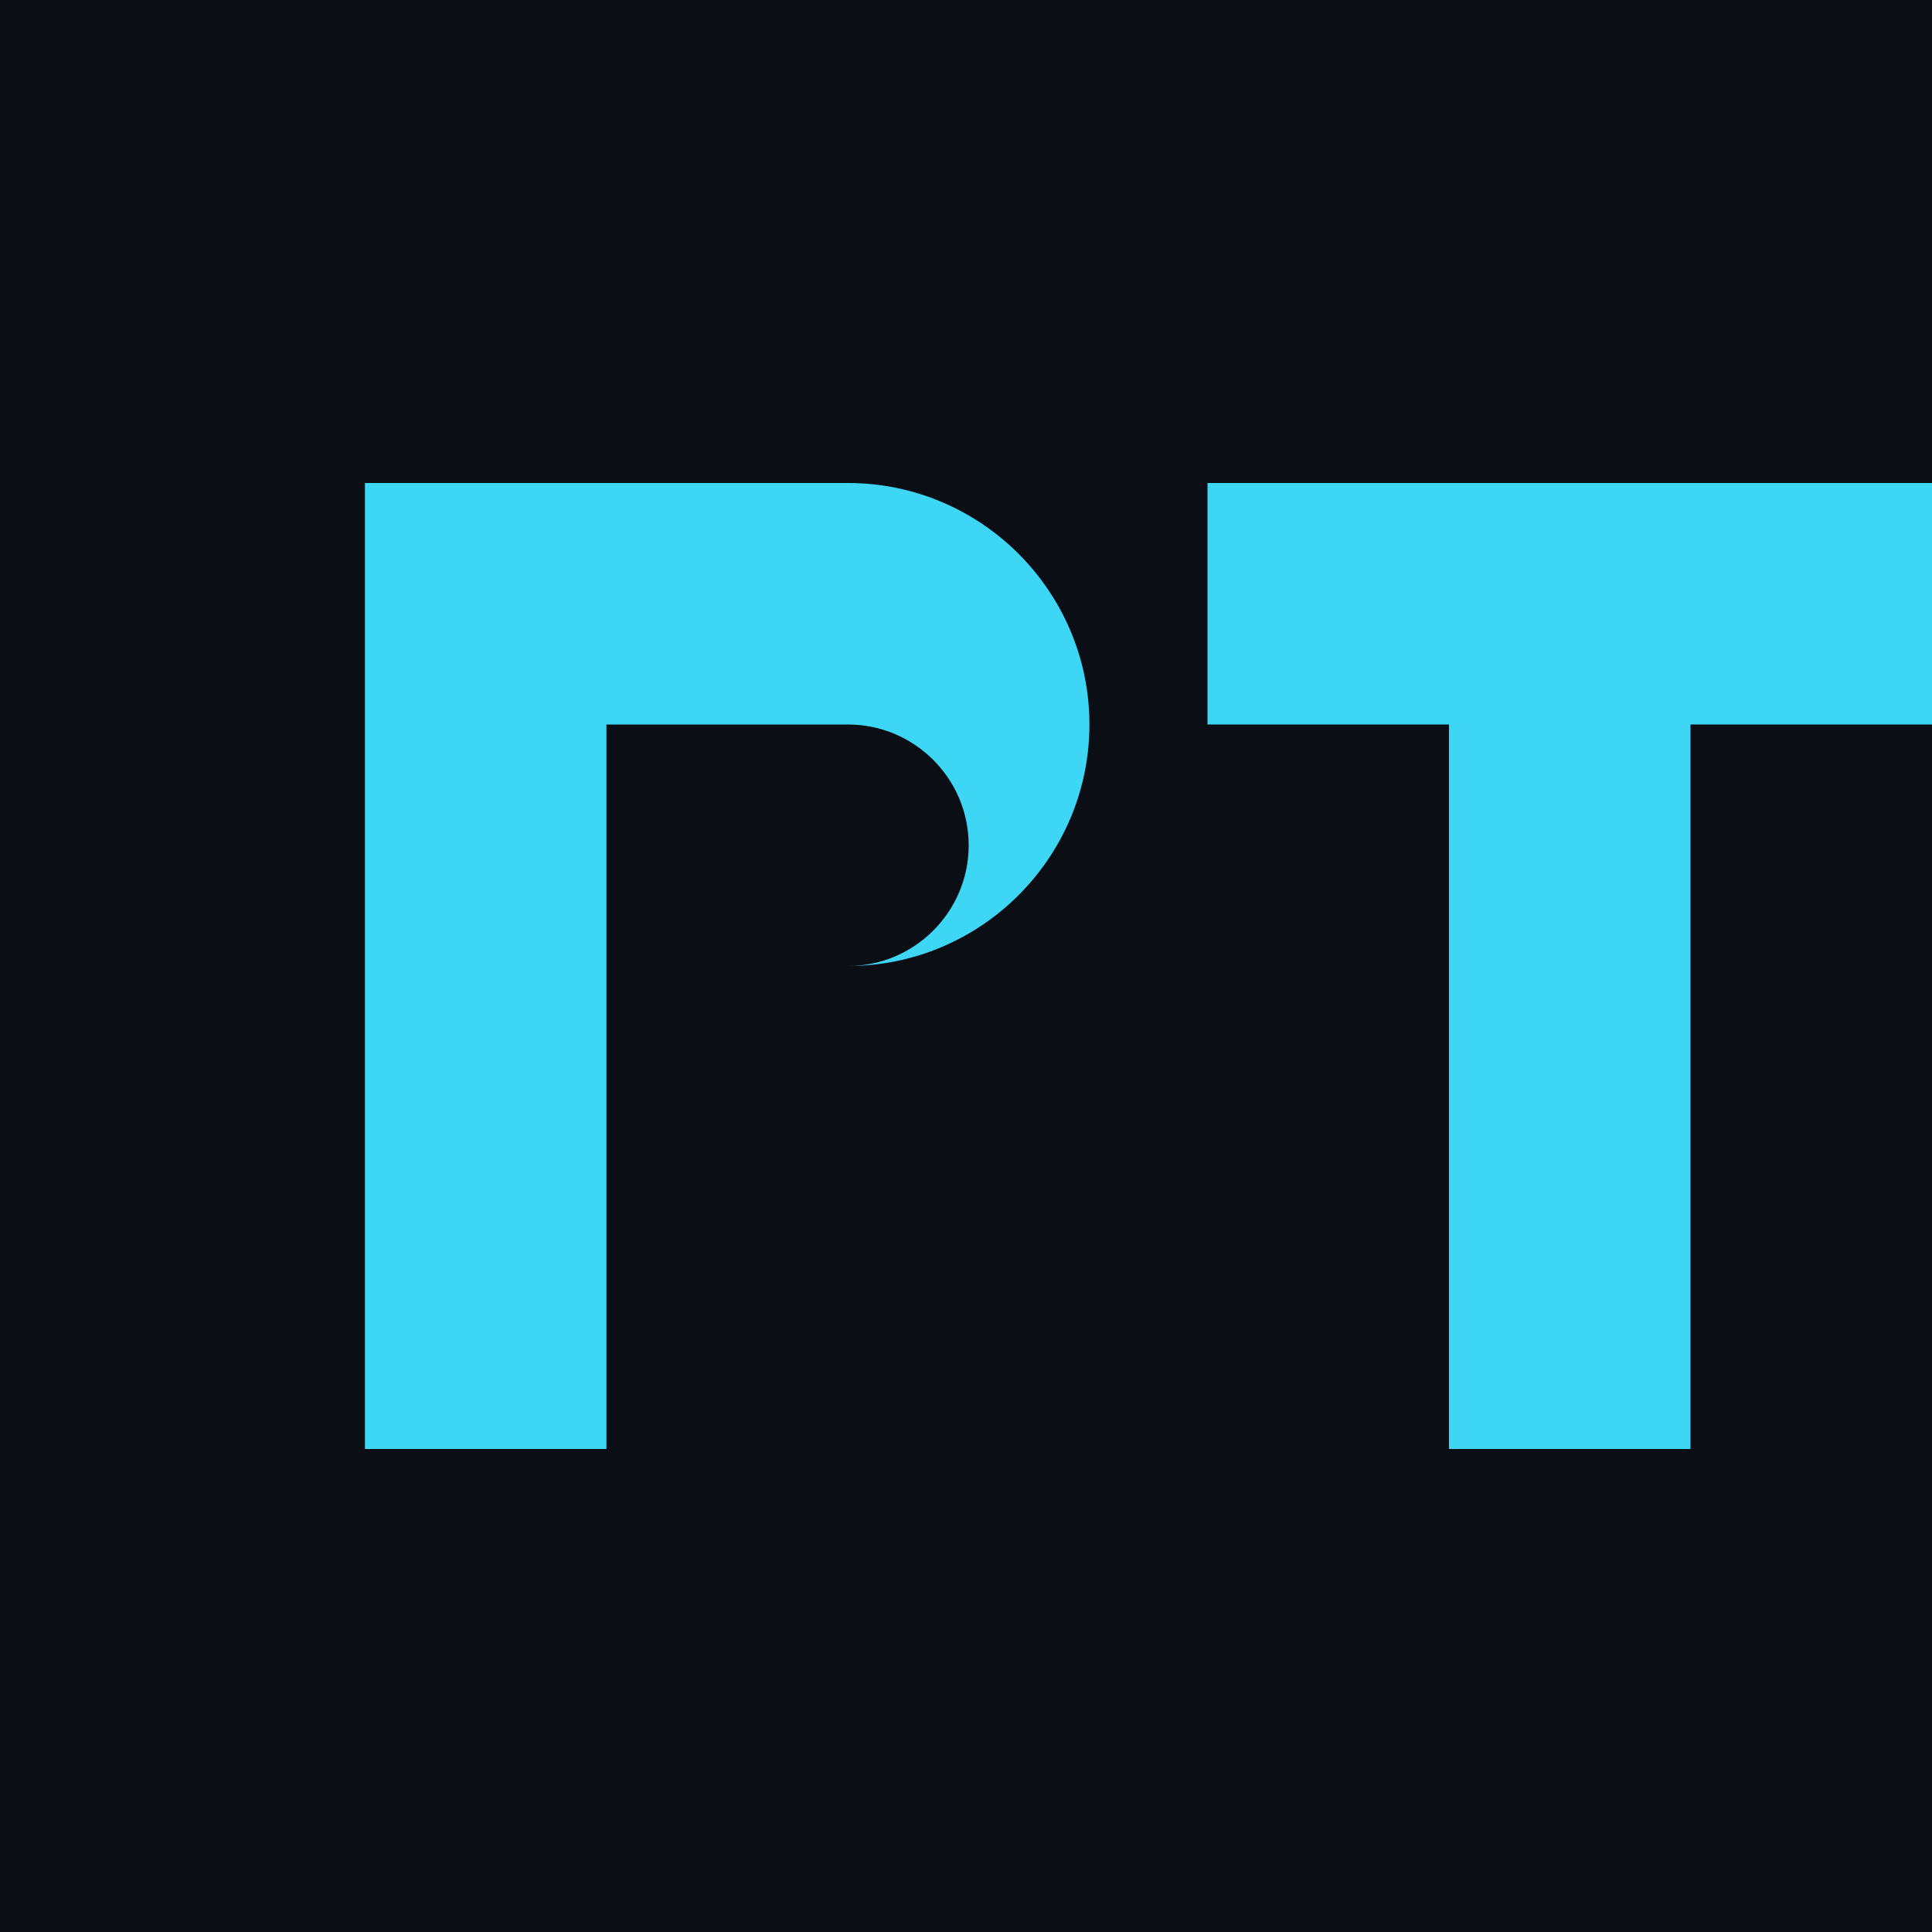
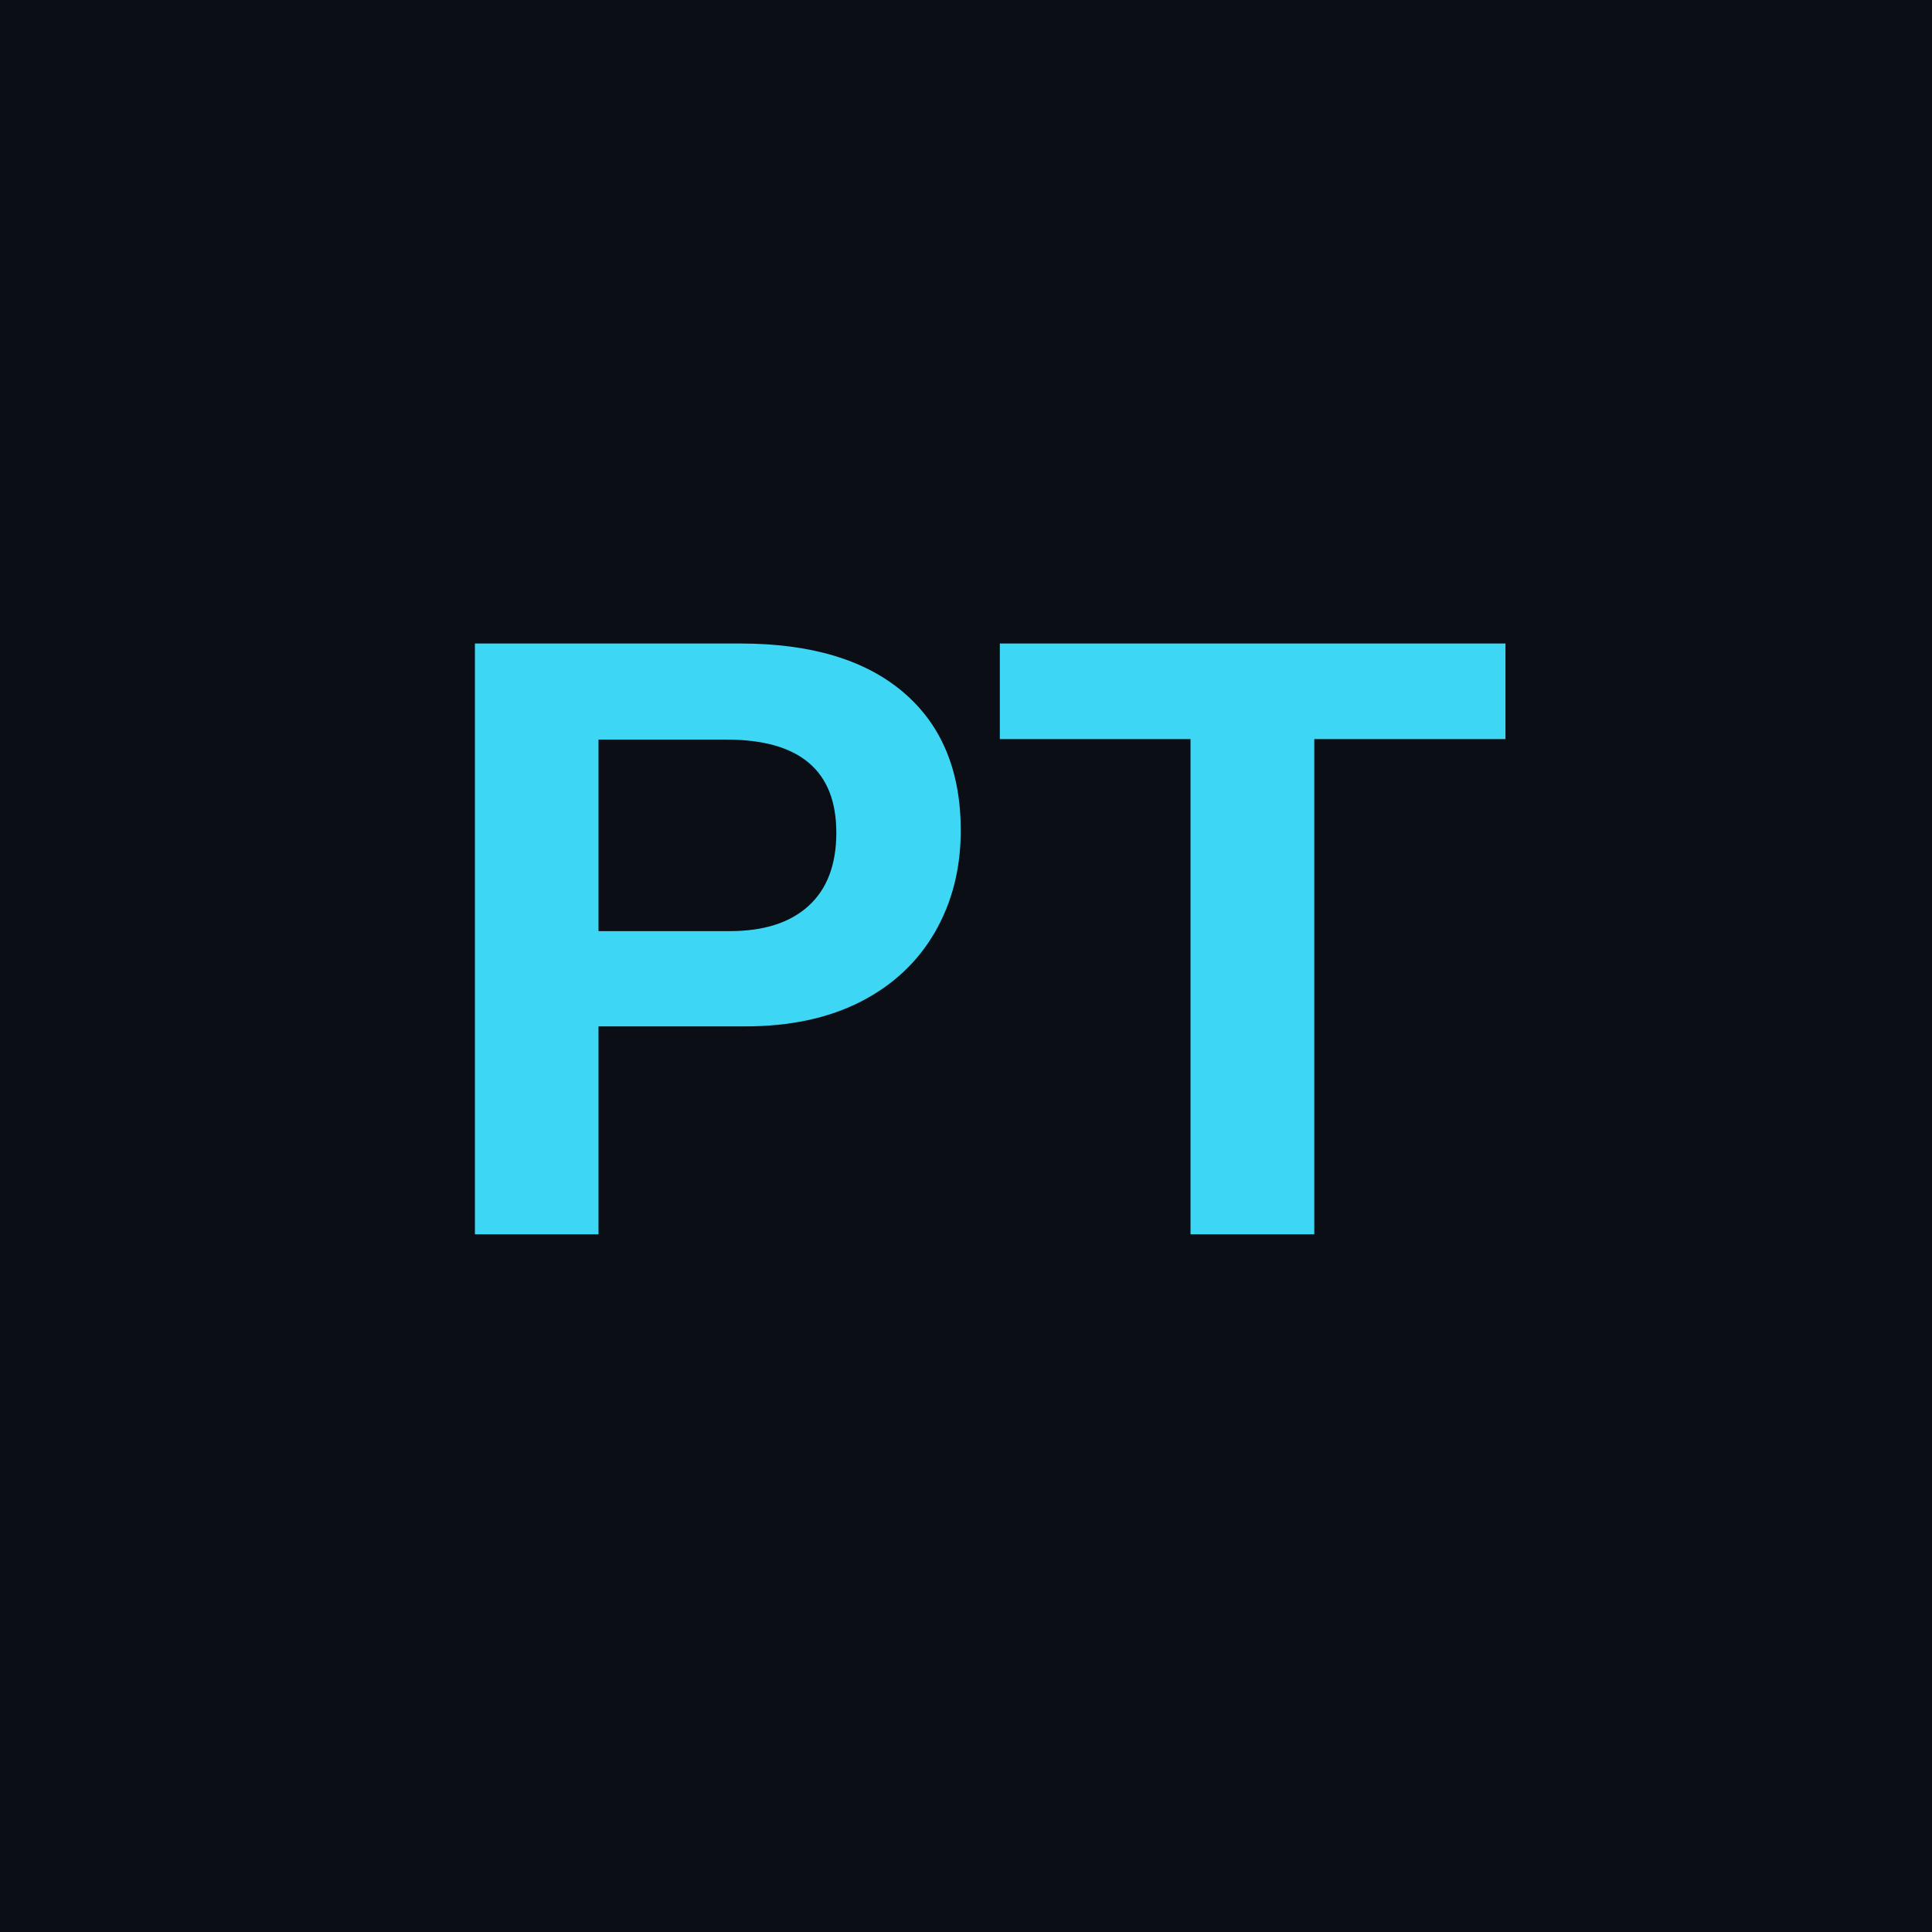
<svg xmlns="http://www.w3.org/2000/svg" width="180" height="180" viewBox="0 0 180 180">
  <rect width="180" height="180" fill="#0B0E14" />
-   <path d="M34 45h45c12.4 0 22.5 10.1 22.5 22.5S91.4 90 79 90H56.5v45h-22.5V45zm22.5 22.5v22.5h22.5c6.2 0 11.25-5.05 11.25-11.25S85.2 67.5 79 67.5H56.5z" fill="#3DD6F5" />
-   <path d="M112.5 45h67.5v22.5h-22.5v67.5h-22.5V67.5h-22.5V45z" fill="#3DD6F5" />
+   <text x="90" y="115" font-family="Arial, sans-serif" font-size="80" font-weight="bold" fill="#3DD6F5" text-anchor="middle">PT</text>
</svg>
